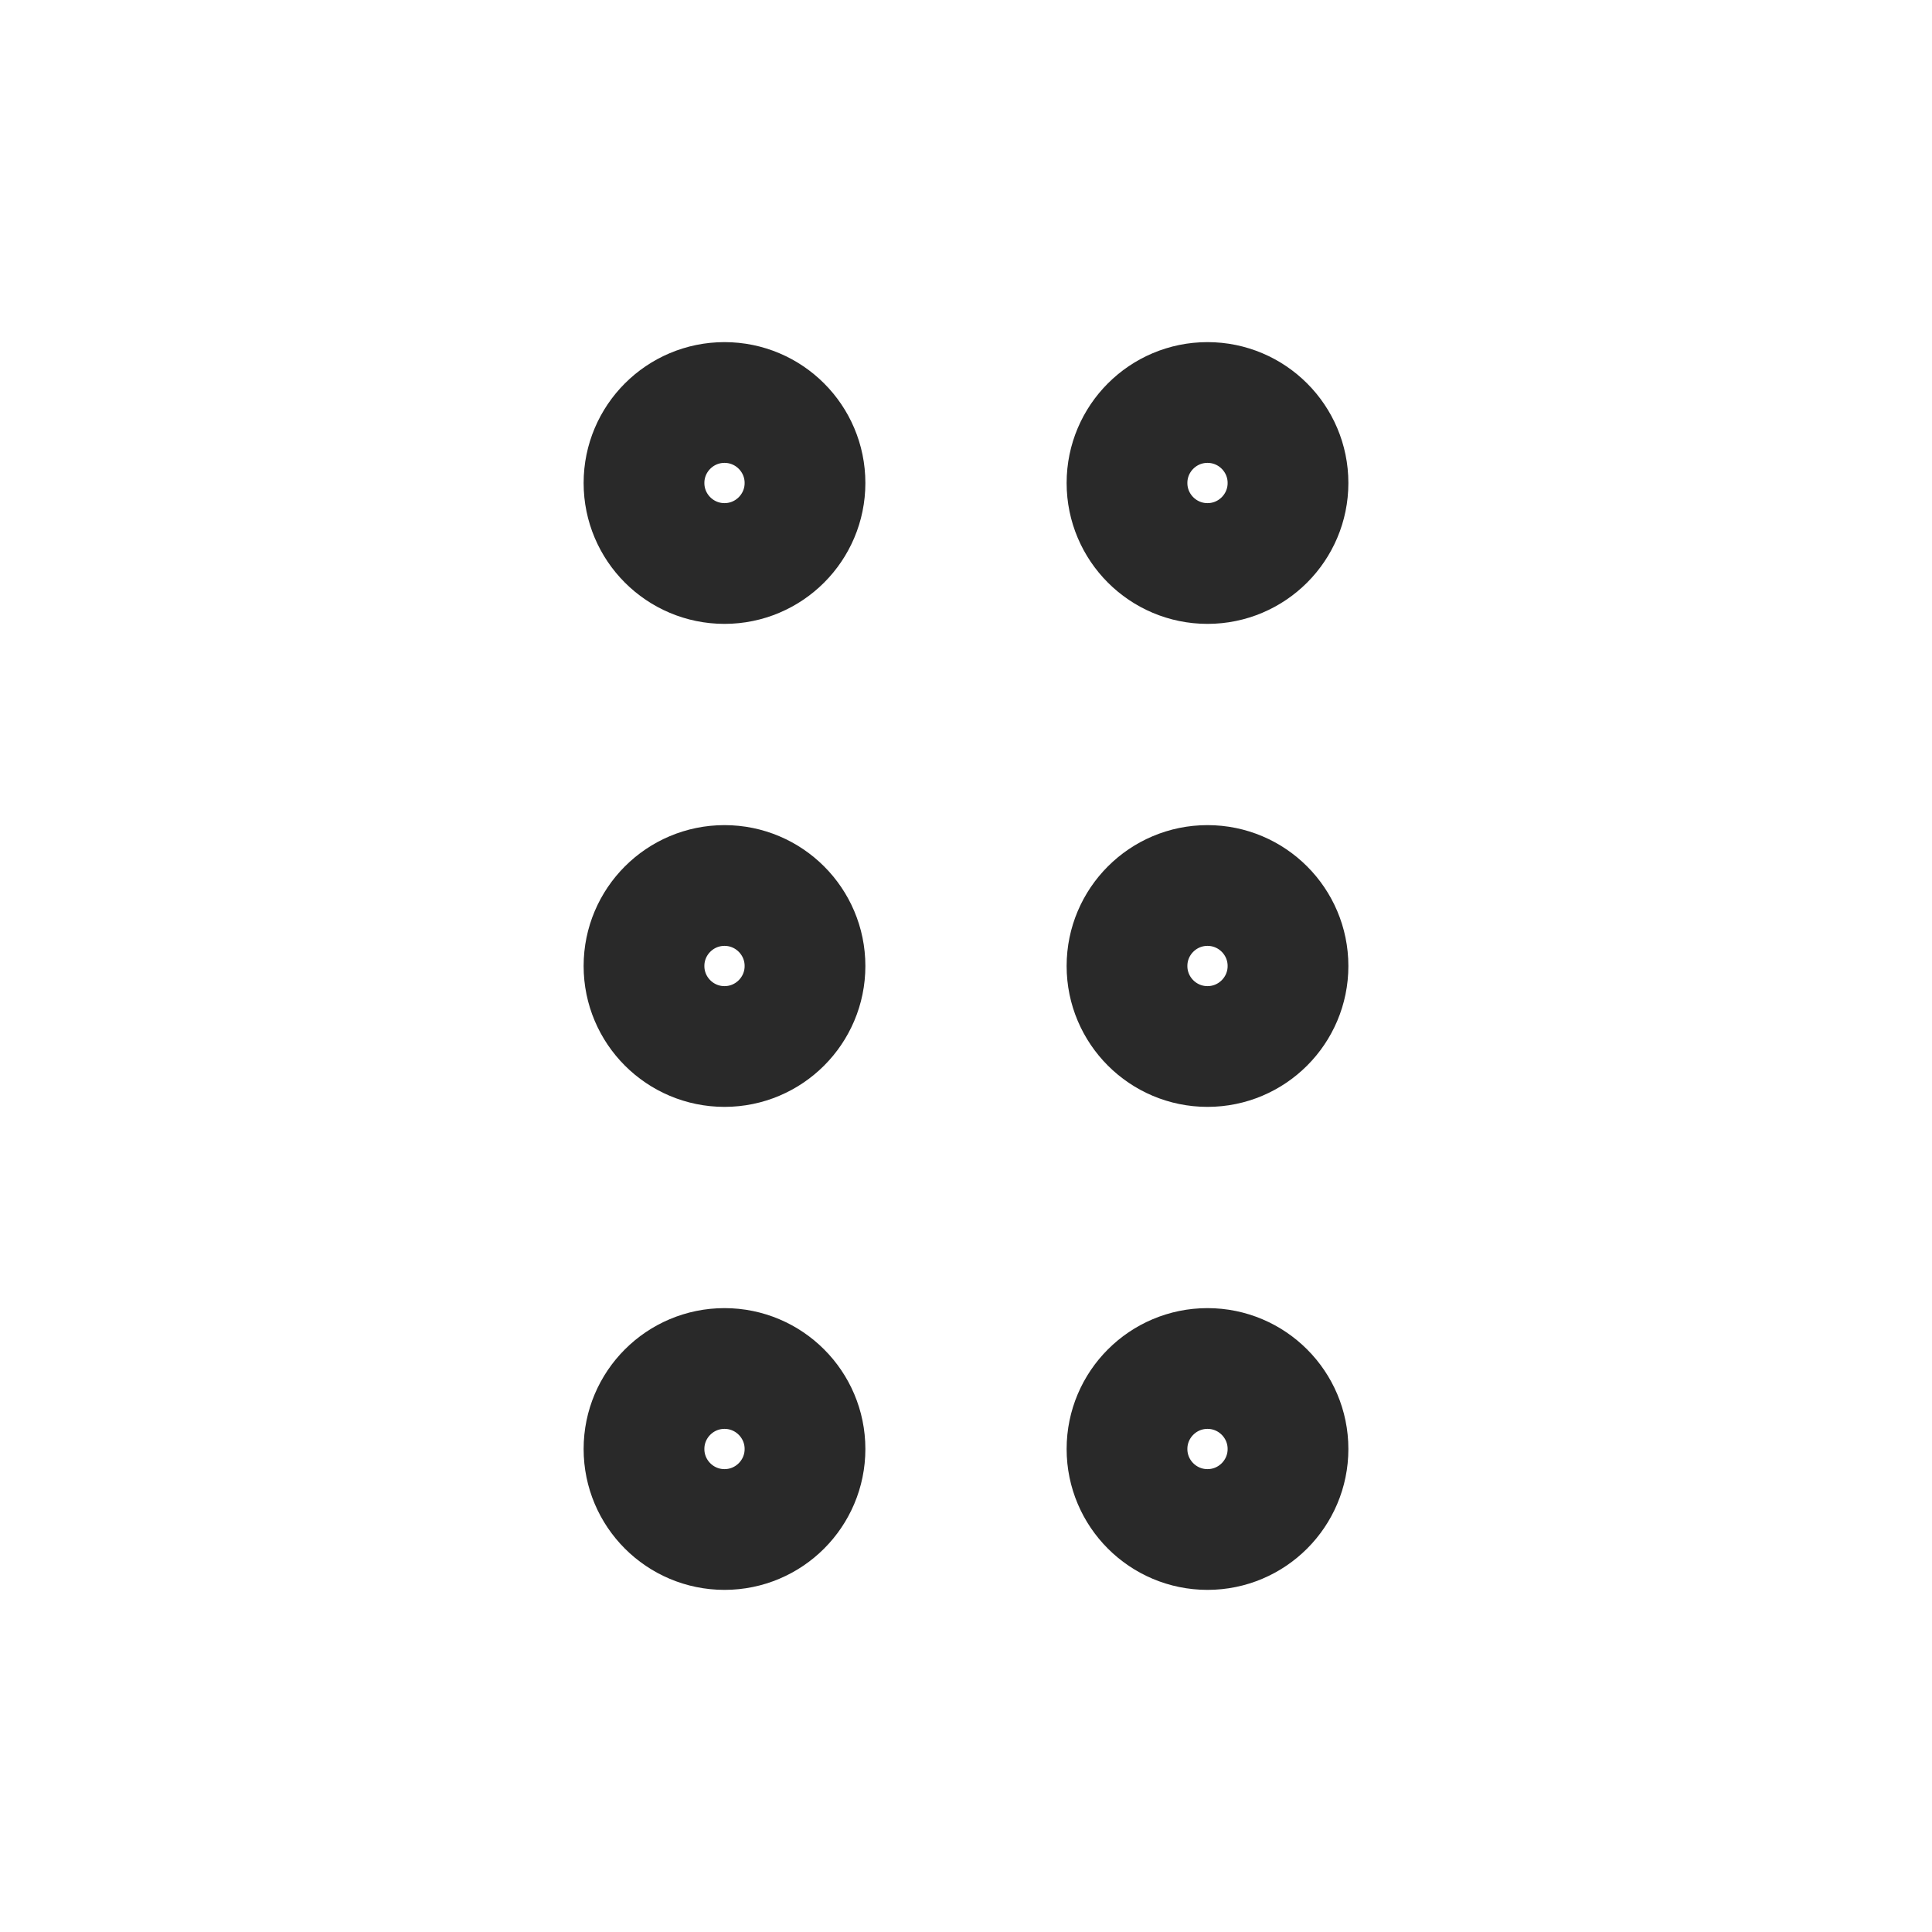
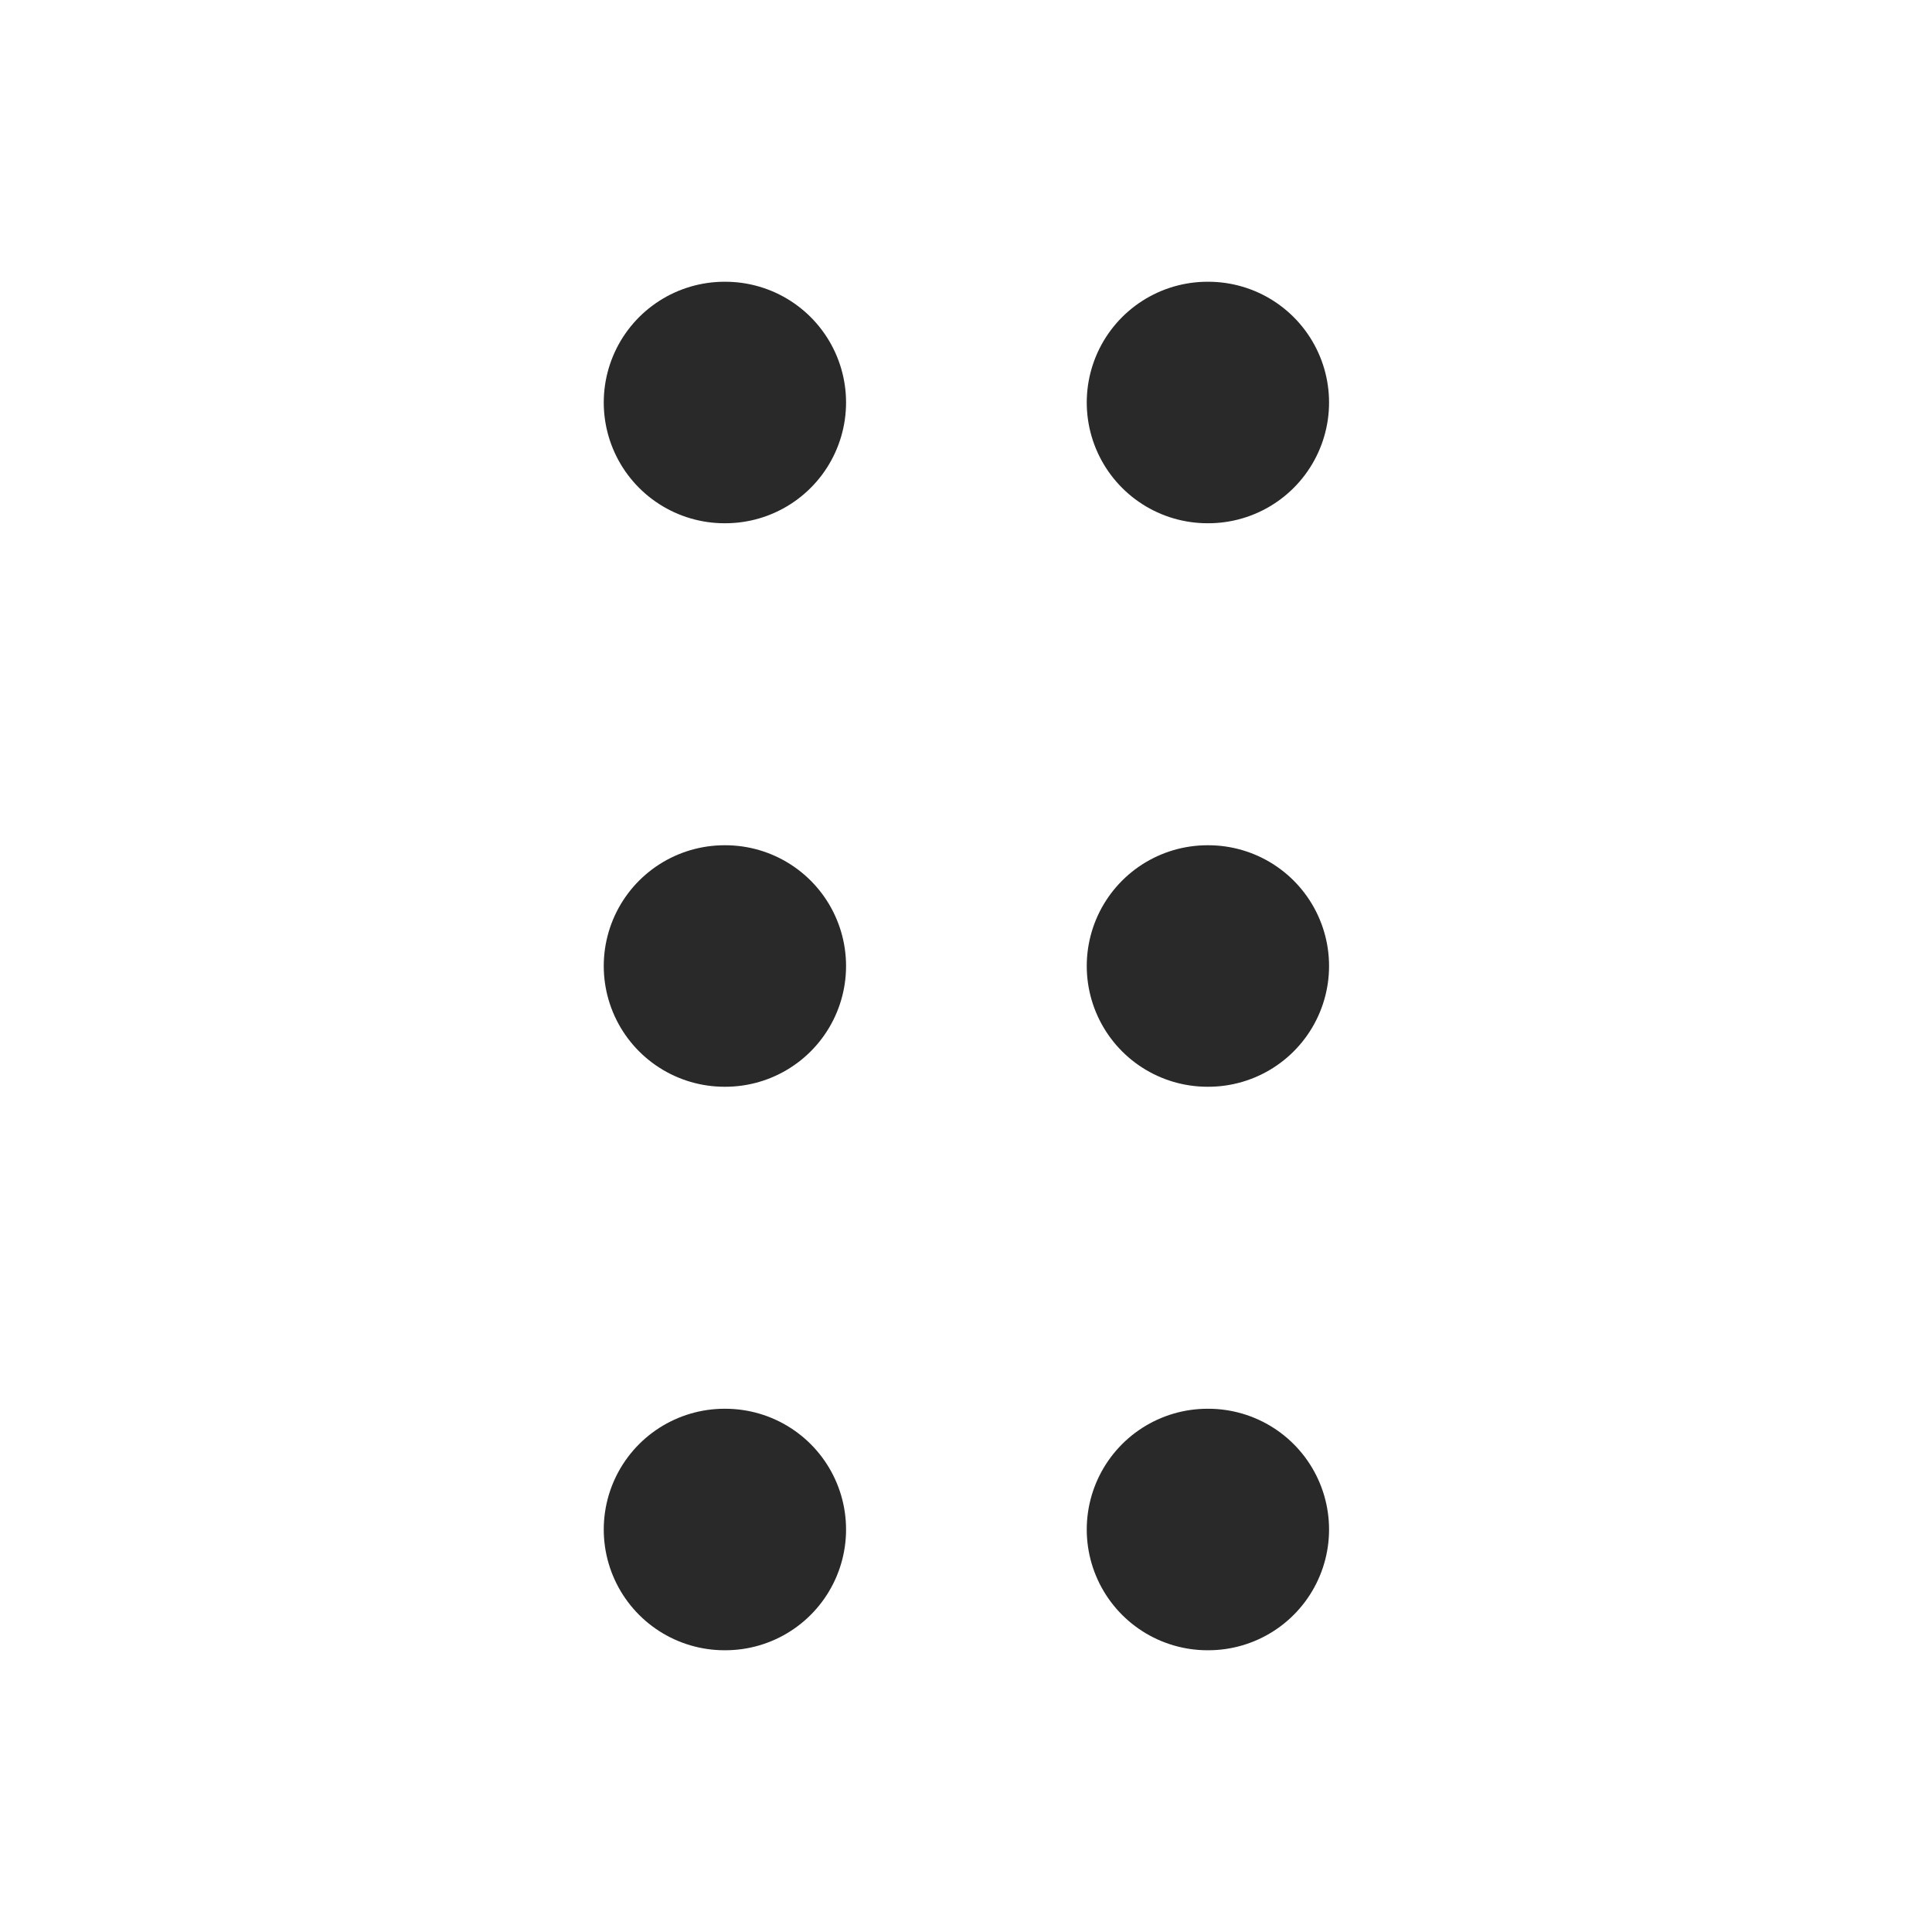
- <svg xmlns="http://www.w3.org/2000/svg" width="24" height="24" viewBox="0 0 24 24" fill="none" color="#292929" stroke="#292929" stroke-width="1.5" stroke-linecap="round" stroke-linejoin="round">
-   <path d="M16 6C16 6.552 15.552 7 15 7C14.448 7 14 6.552 14 6C14 5.448 14.448 5 15 5C15.552 5 16 5.448 16 6Z" stroke="currentColor" stroke-linecap="round" stroke-linejoin="round" stroke-width="1.5" />
-   <path d="M10 6C10 6.552 9.552 7 9 7C8.448 7 8 6.552 8 6C8 5.448 8.448 5 9 5C9.552 5 10 5.448 10 6Z" stroke="currentColor" stroke-linecap="round" stroke-linejoin="round" stroke-width="1.5" />
-   <path d="M16 18C16 18.552 15.552 19 15 19C14.448 19 14 18.552 14 18C14 17.448 14.448 17 15 17C15.552 17 16 17.448 16 18Z" stroke="currentColor" stroke-linecap="round" stroke-linejoin="round" stroke-width="1.5" />
-   <path d="M16 12C16 12.552 15.552 13 15 13C14.448 13 14 12.552 14 12C14 11.448 14.448 11 15 11C15.552 11 16 11.448 16 12Z" stroke="currentColor" stroke-linecap="round" stroke-linejoin="round" stroke-width="1.5" />
-   <path d="M10 18C10 18.552 9.552 19 9 19C8.448 19 8 18.552 8 18C8 17.448 8.448 17 9 17C9.552 17 10 17.448 10 18Z" stroke="currentColor" stroke-linecap="round" stroke-linejoin="round" stroke-width="1.5" />
-   <path d="M10 12C10 12.552 9.552 13 9 13C8.448 13 8 12.552 8 12C8 11.448 8.448 11 9 11C9.552 11 10 11.448 10 12Z" stroke="currentColor" stroke-linecap="round" stroke-linejoin="round" stroke-width="1.5" />
+ <svg xmlns="http://www.w3.org/2000/svg" viewBox="0 0 24 24" fill="none" stroke="#292929" stroke-width="1.6" stroke-linecap="round" stroke-linejoin="round" aria-hidden="true">
+   <path d="M9 5h.01M15 5h.01M9 12h.01M15 12h.01M9 19h.01M15 19h.01" stroke-width="3" />
</svg>
